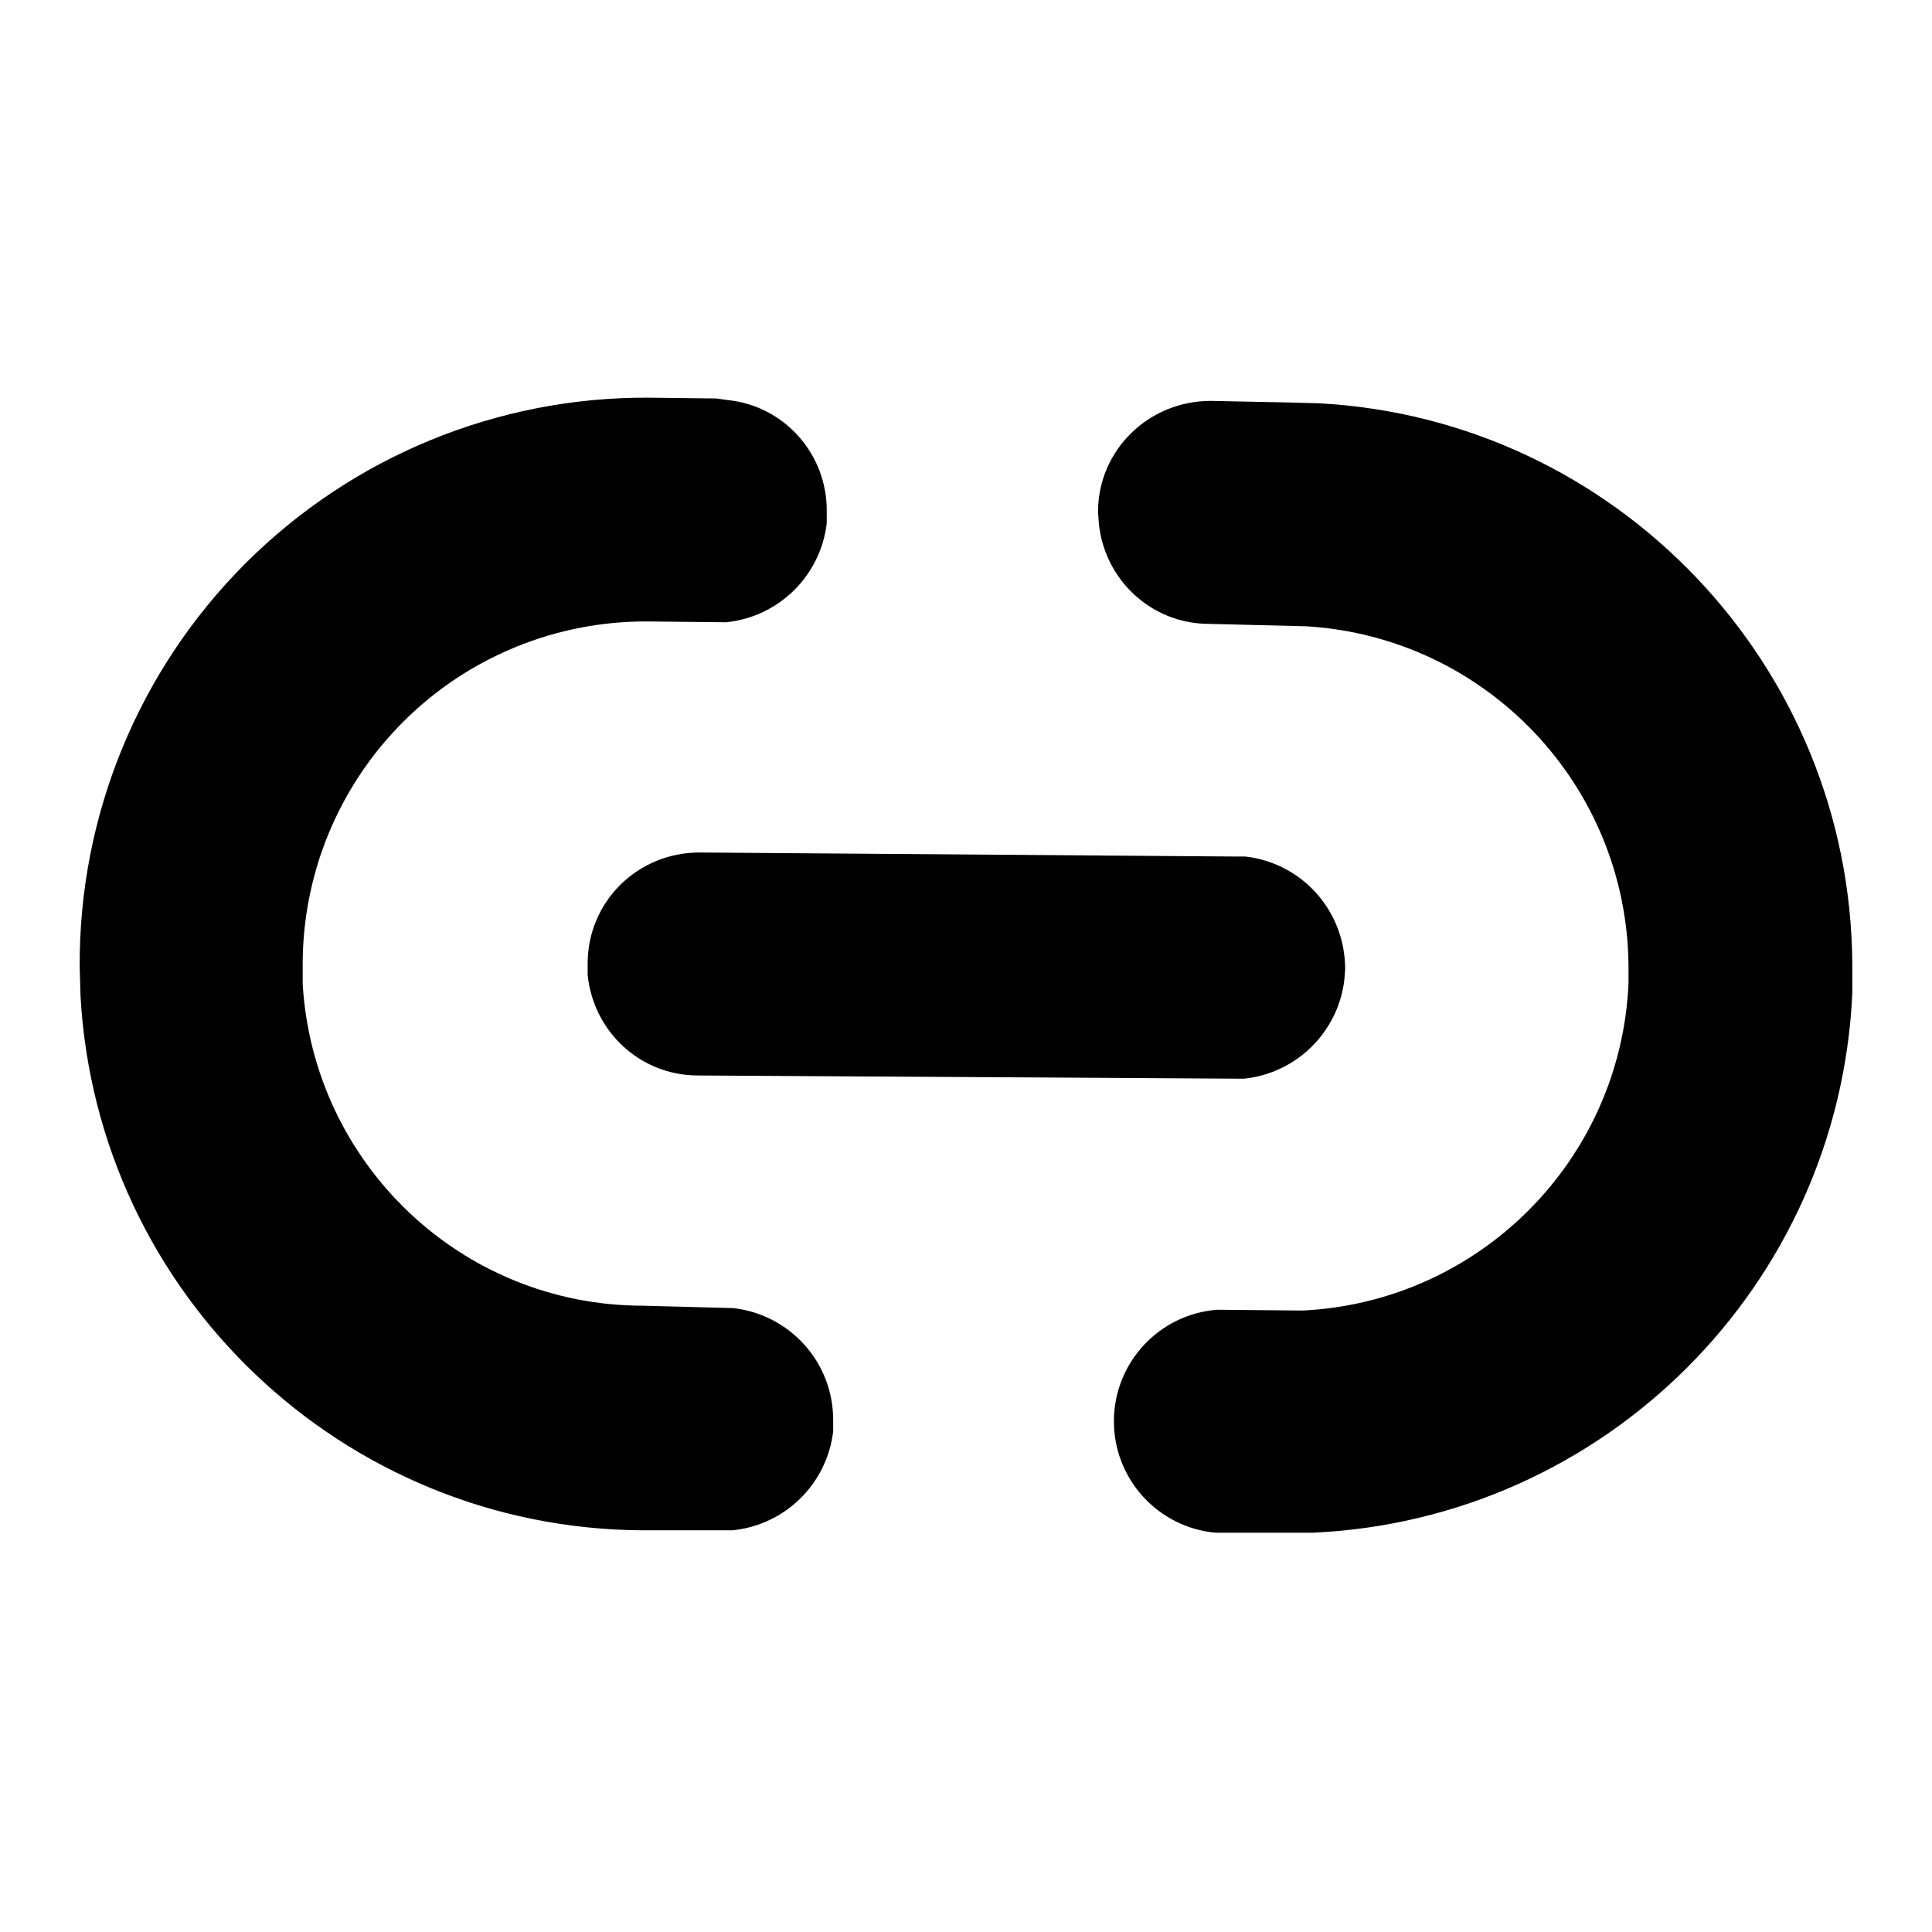
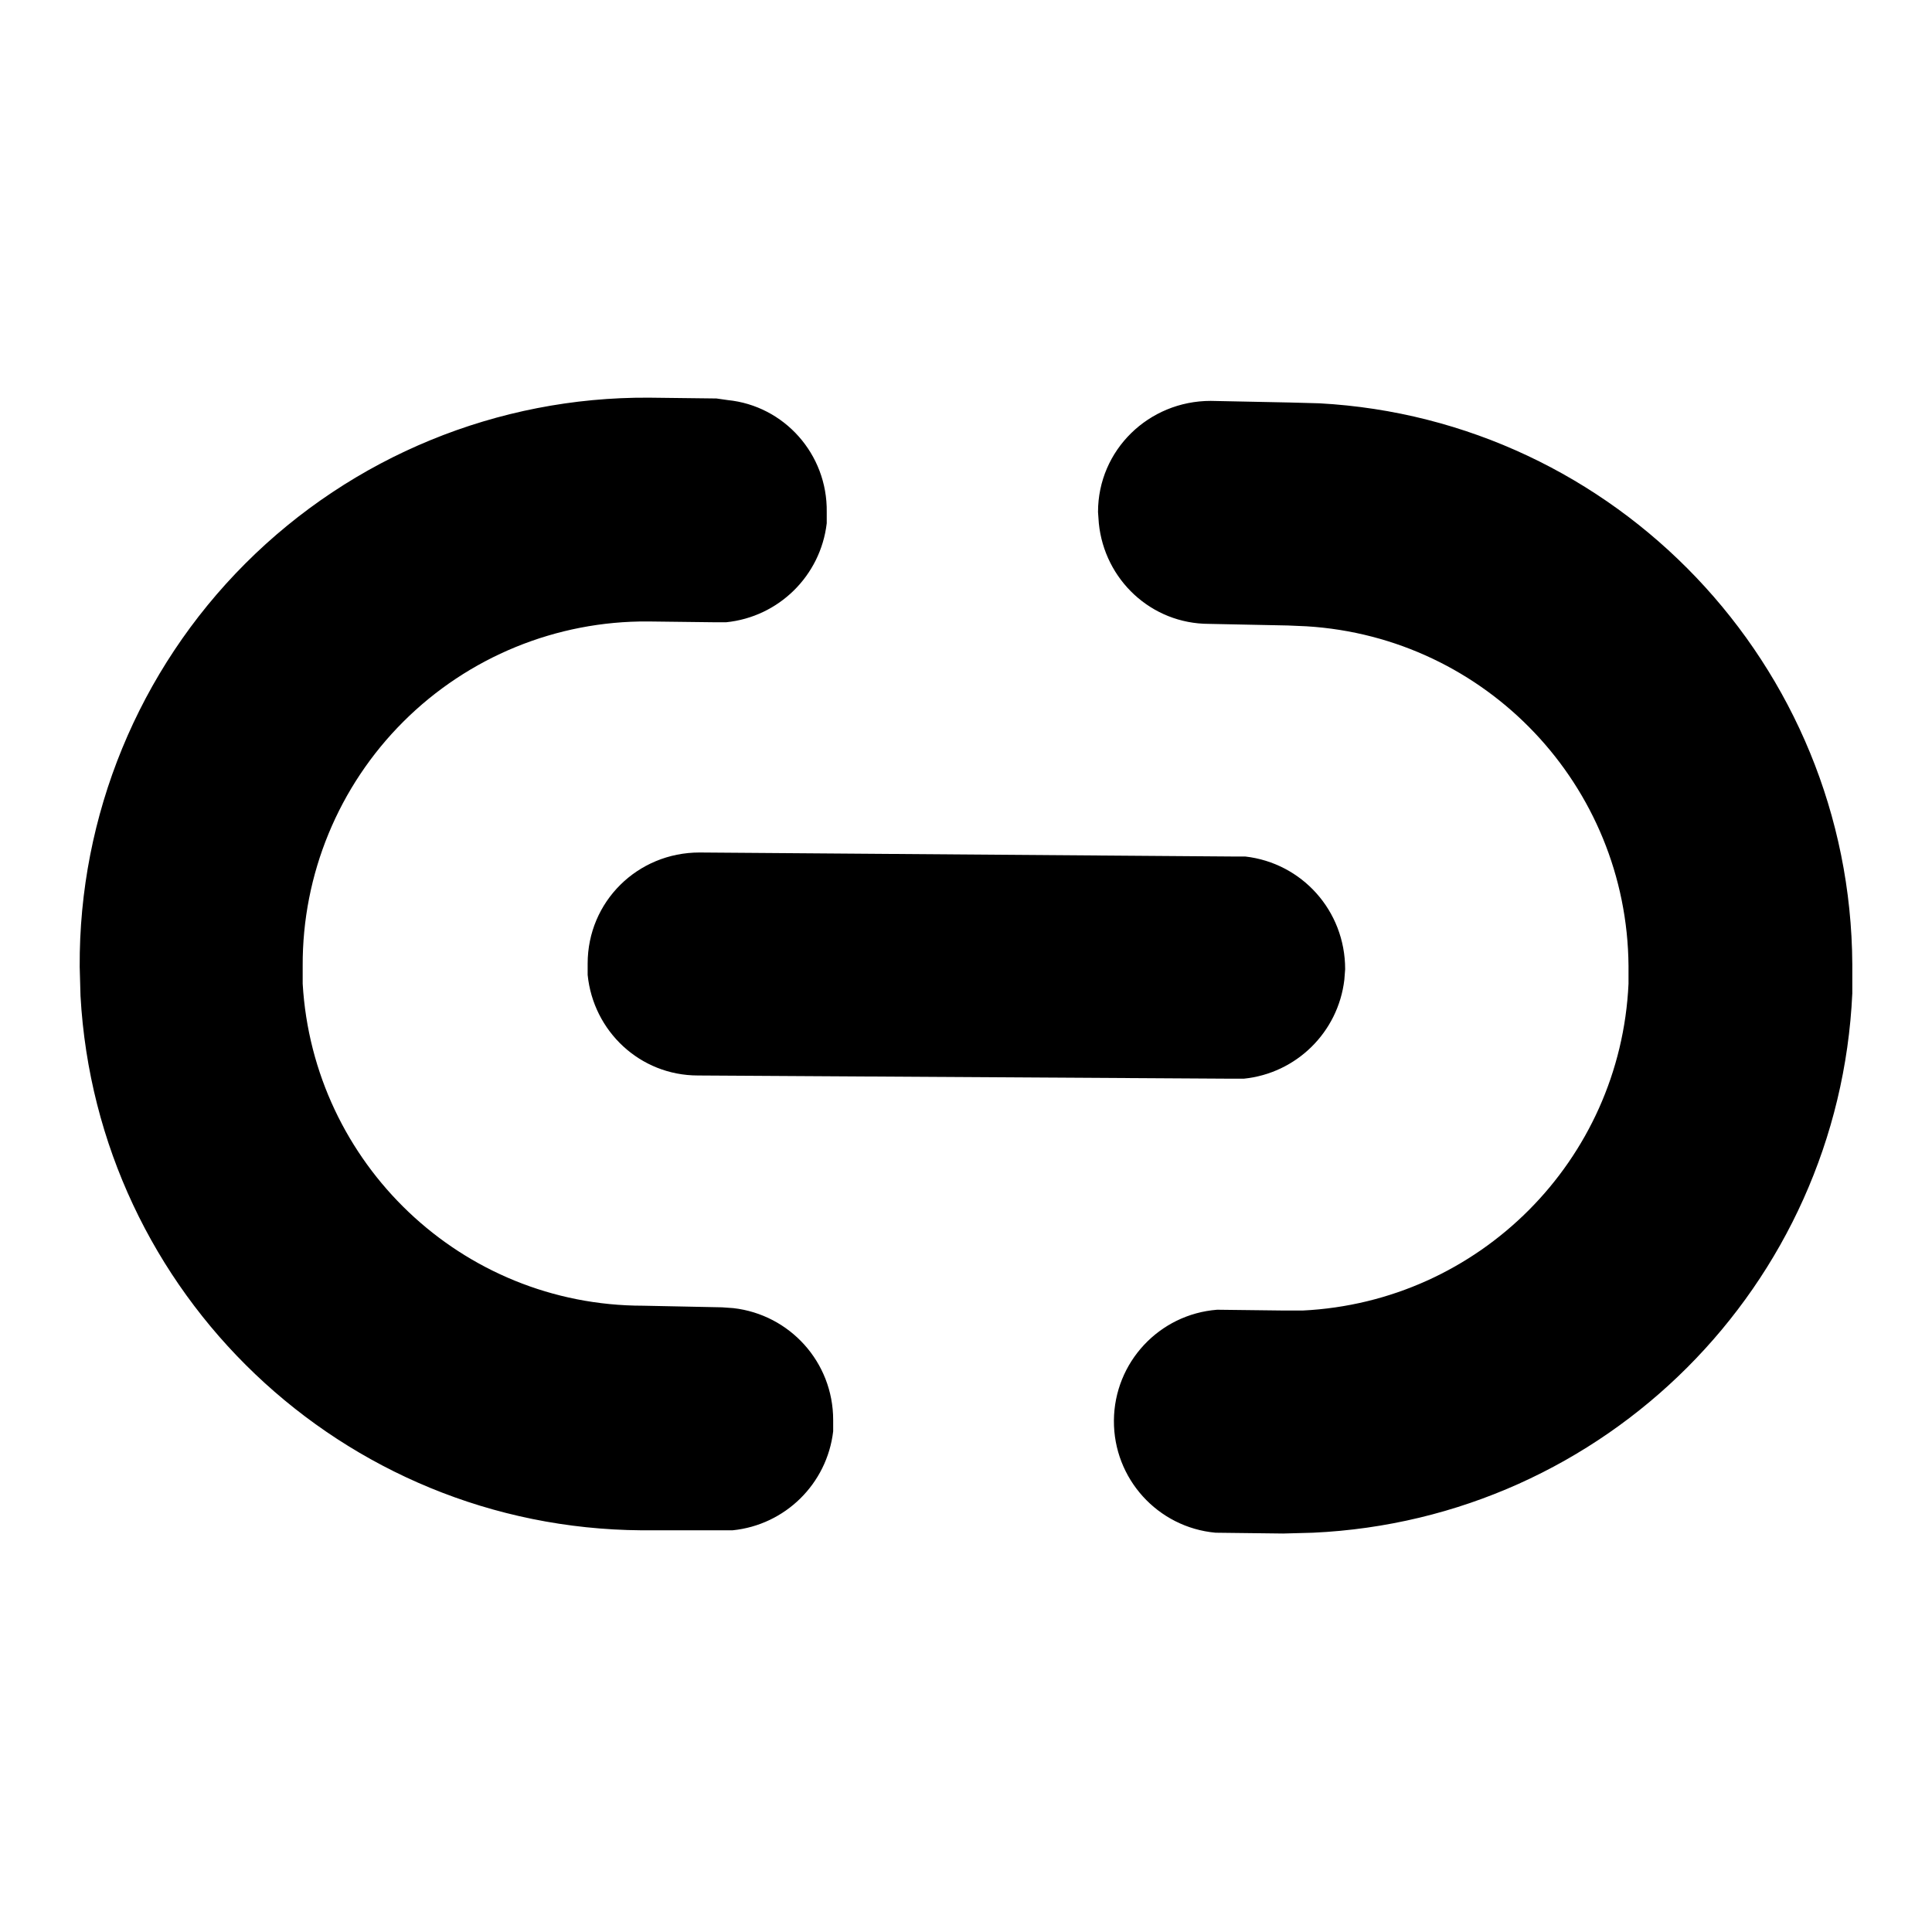
<svg xmlns="http://www.w3.org/2000/svg" viewBox="0 0 24 24" width="24" height="24">
-   <path fill-rule="evenodd" d="M9.04 4.97C9.74 5.04 10.28 5.64 10.27 6.36L10.27 6.5A1.4 1.4 0 0 1 9.02 7.73L8.05 7.72A4.26 4.26 0 0 0 3.76 12L3.76 12.22C3.89 14.45 5.73 16.22 7.99 16.22L9.11 16.25C9.81 16.33 10.35 16.92 10.35 17.64L10.35 17.78A1.4 1.4 0 0 1 9.1 19.01L7.97 19.01A7.03 7.03 0 0 1 1 12.37L.99 12.01A7.03 7.03 0 0 1 8.06 4.94L8.9 4.95ZM16.39 5.01C20.07 5.21 22.99 8.26 23.01 11.98L23.01 12.34A7.03 7.03 0 0 1 16.31 19.04L15.1 19.04A1.39 1.39 0 0 1 15.12 16.27L16.18 16.28A4.26 4.26 0 0 0 20.23 12.22L20.23 12A4.26 4.26 0 0 0 16.23 7.78L15.02 7.75C14.3 7.75 13.72 7.2 13.65 6.5L13.64 6.36C13.64 5.59 14.27 4.98 15.04 4.98L16.02 5Z" clip-rule="evenodd" />
-   <path fill-rule="evenodd" d="M15.47 10.64C16.17 10.72 16.71 11.31 16.71 12.04L16.7 12.17A1.4 1.4 0 0 1 15.45 13.4L8.67 13.36C7.95 13.36 7.37 12.81 7.3 12.11L7.3 11.97C7.3 11.2 7.92 10.59 8.69 10.59L15.33 10.64Z" clip-rule="evenodd" />
+   <path fill-rule="evenodd" d="M9.04 4.97c.7.07 1.24.67 1.23 1.39v.14a1.4 1.4 0 0 1-1.25 1.23h-.14l-.83-.01A4.26 4.26 0 0 0 3.76 12v.22c.13 2.23 1.97 4 4.23 4l.98.02.14.01c.7.08 1.24.67 1.24 1.39v.14a1.4 1.4 0 0 1-1.25 1.23H7.97A7.03 7.03 0 0 1 1 12.37l-.01-.36a7.03 7.03 0 0 1 7.07-7.07l.84.01zm7.35.04c3.68.2 6.6 3.25 6.62 6.97v.36a7.03 7.03 0 0 1-6.7 6.7l-.37.01-.84-.01a1.39 1.39 0 0 1 .02-2.77l.84.01h.22a4.26 4.26 0 0 0 4.05-4.06V12a4.26 4.26 0 0 0-4-4.22L16 7.77l-.98-.02c-.72 0-1.3-.55-1.37-1.25l-.01-.14c0-.77.63-1.38 1.4-1.38l.98.02z" clip-rule="evenodd" />
+   <path fill-rule="evenodd" d="M15.47 10.64c.7.08 1.24.67 1.24 1.4l-.01.13a1.4 1.4 0 0 1-1.25 1.23h-.14l-6.64-.04c-.72 0-1.3-.55-1.37-1.25v-.14c0-.77.62-1.38 1.39-1.38l6.64.05z" clip-rule="evenodd" />
</svg>
